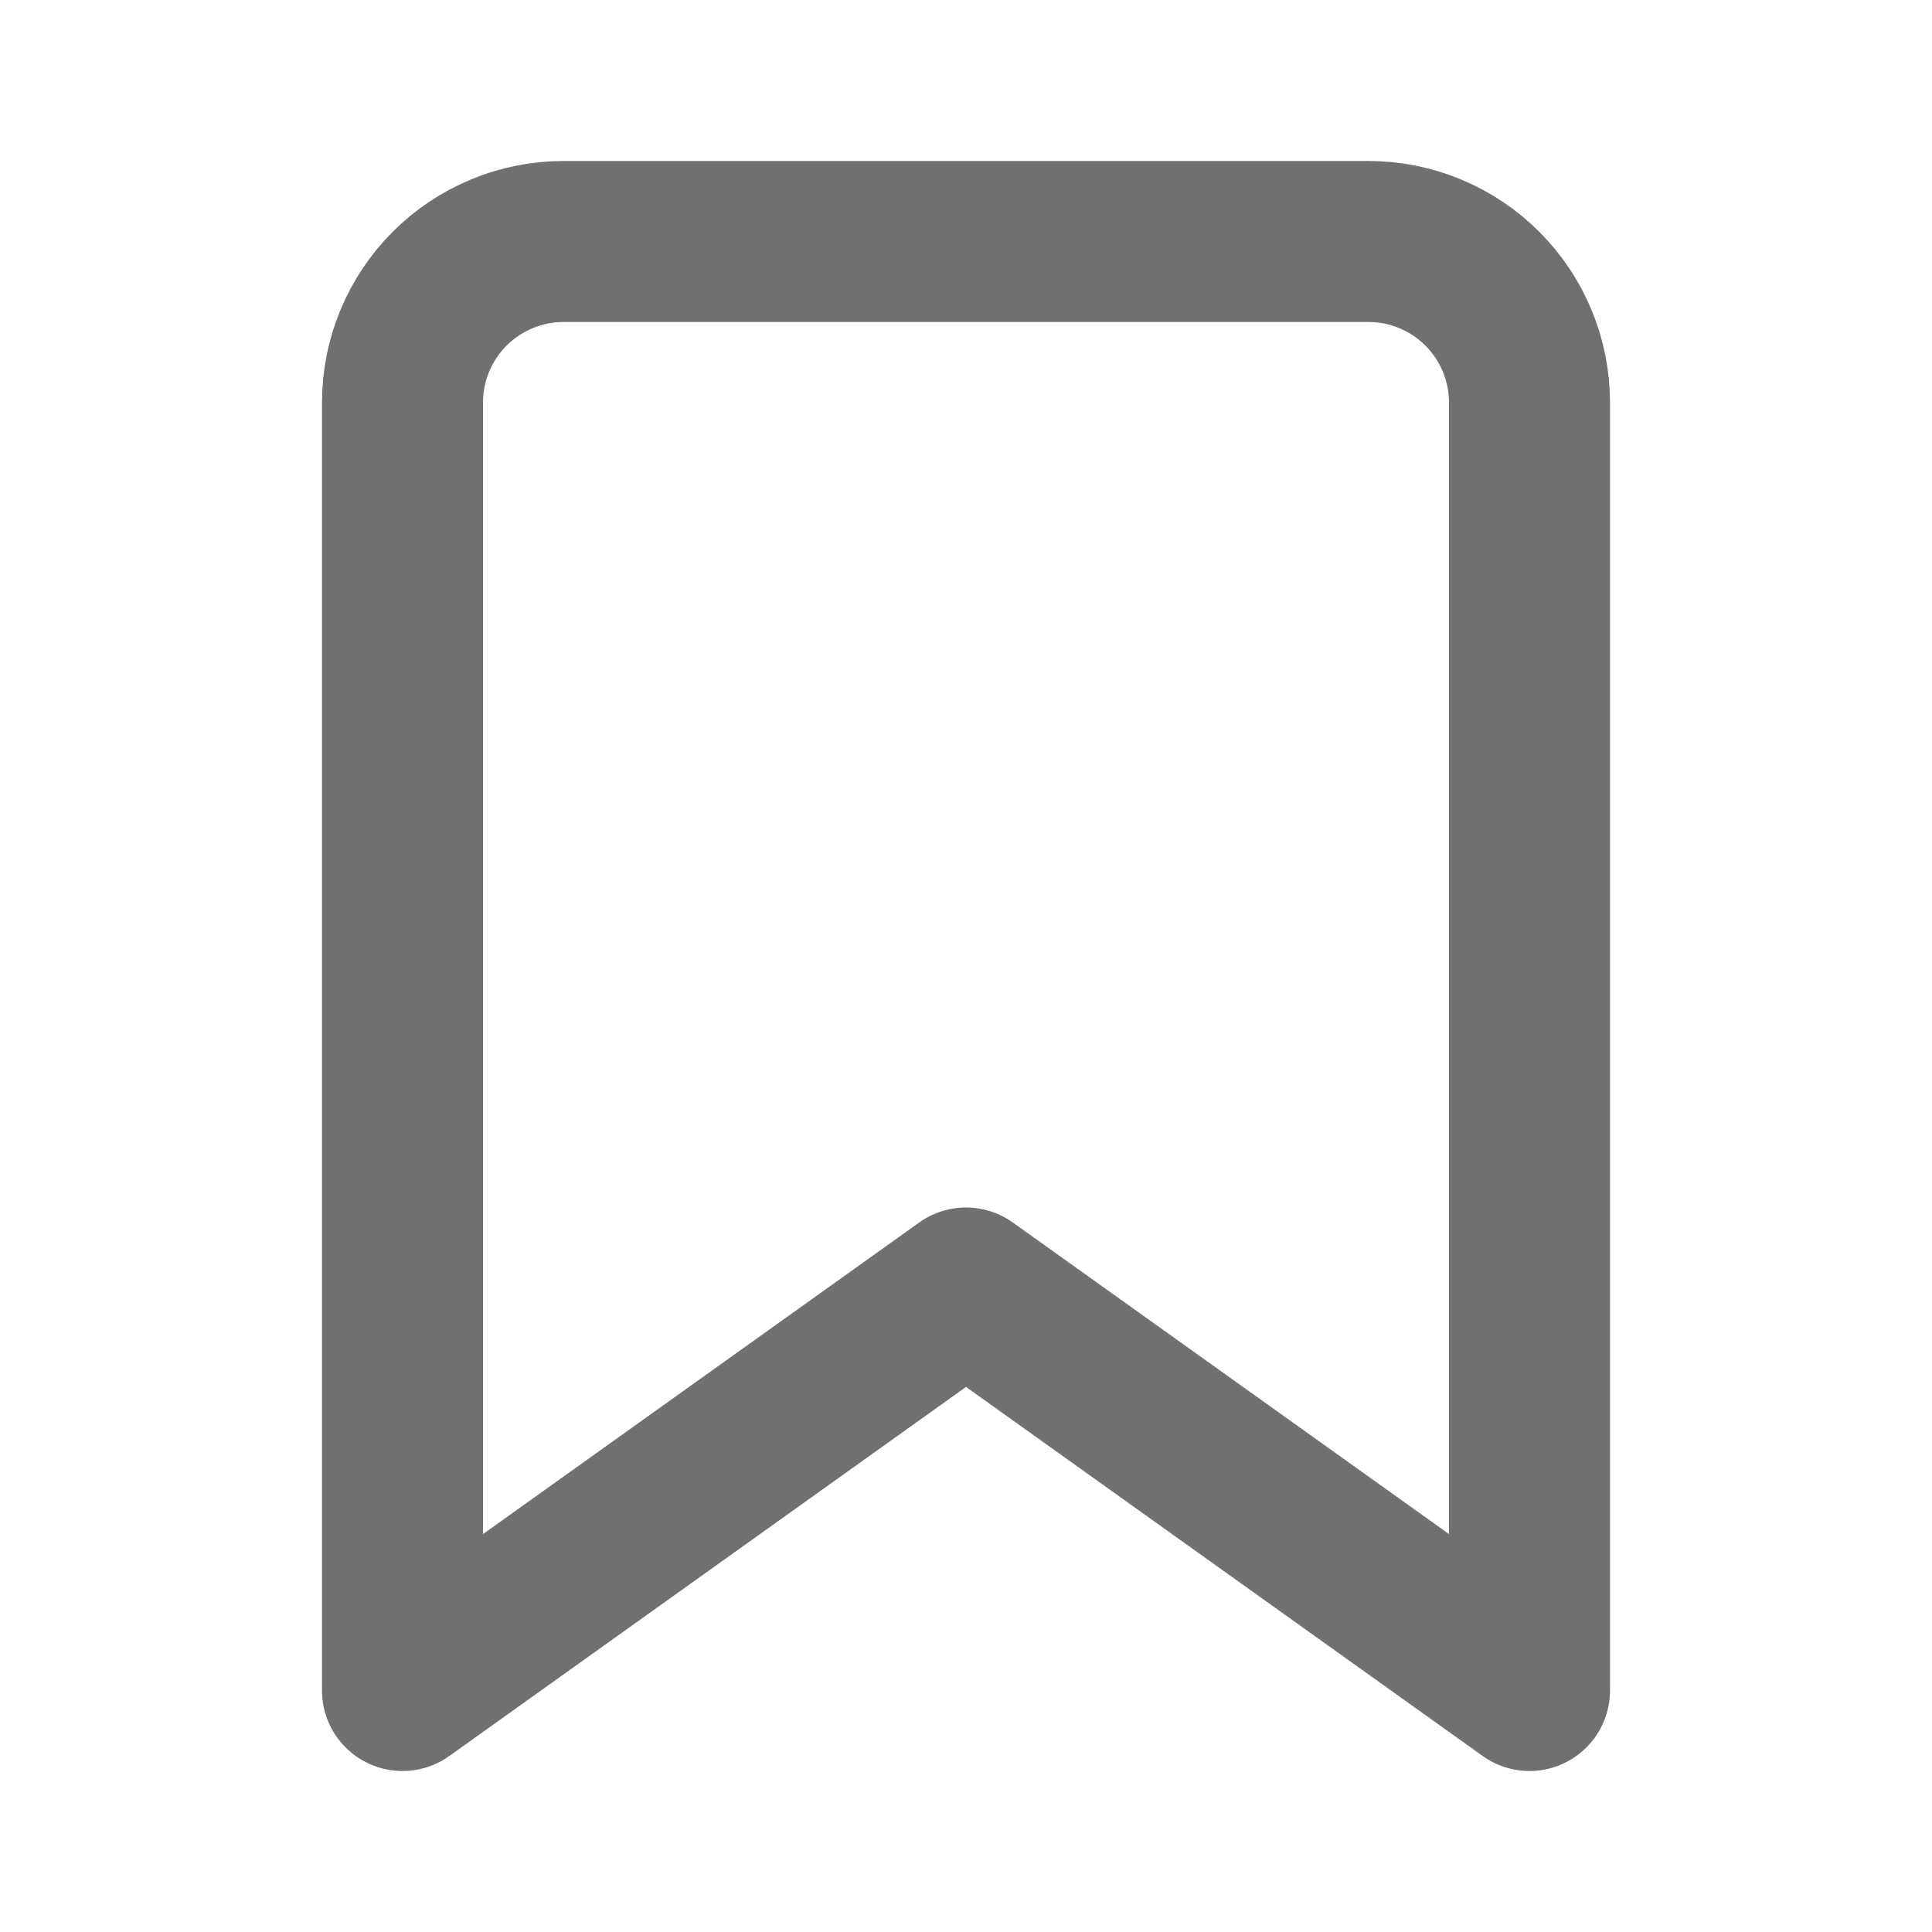
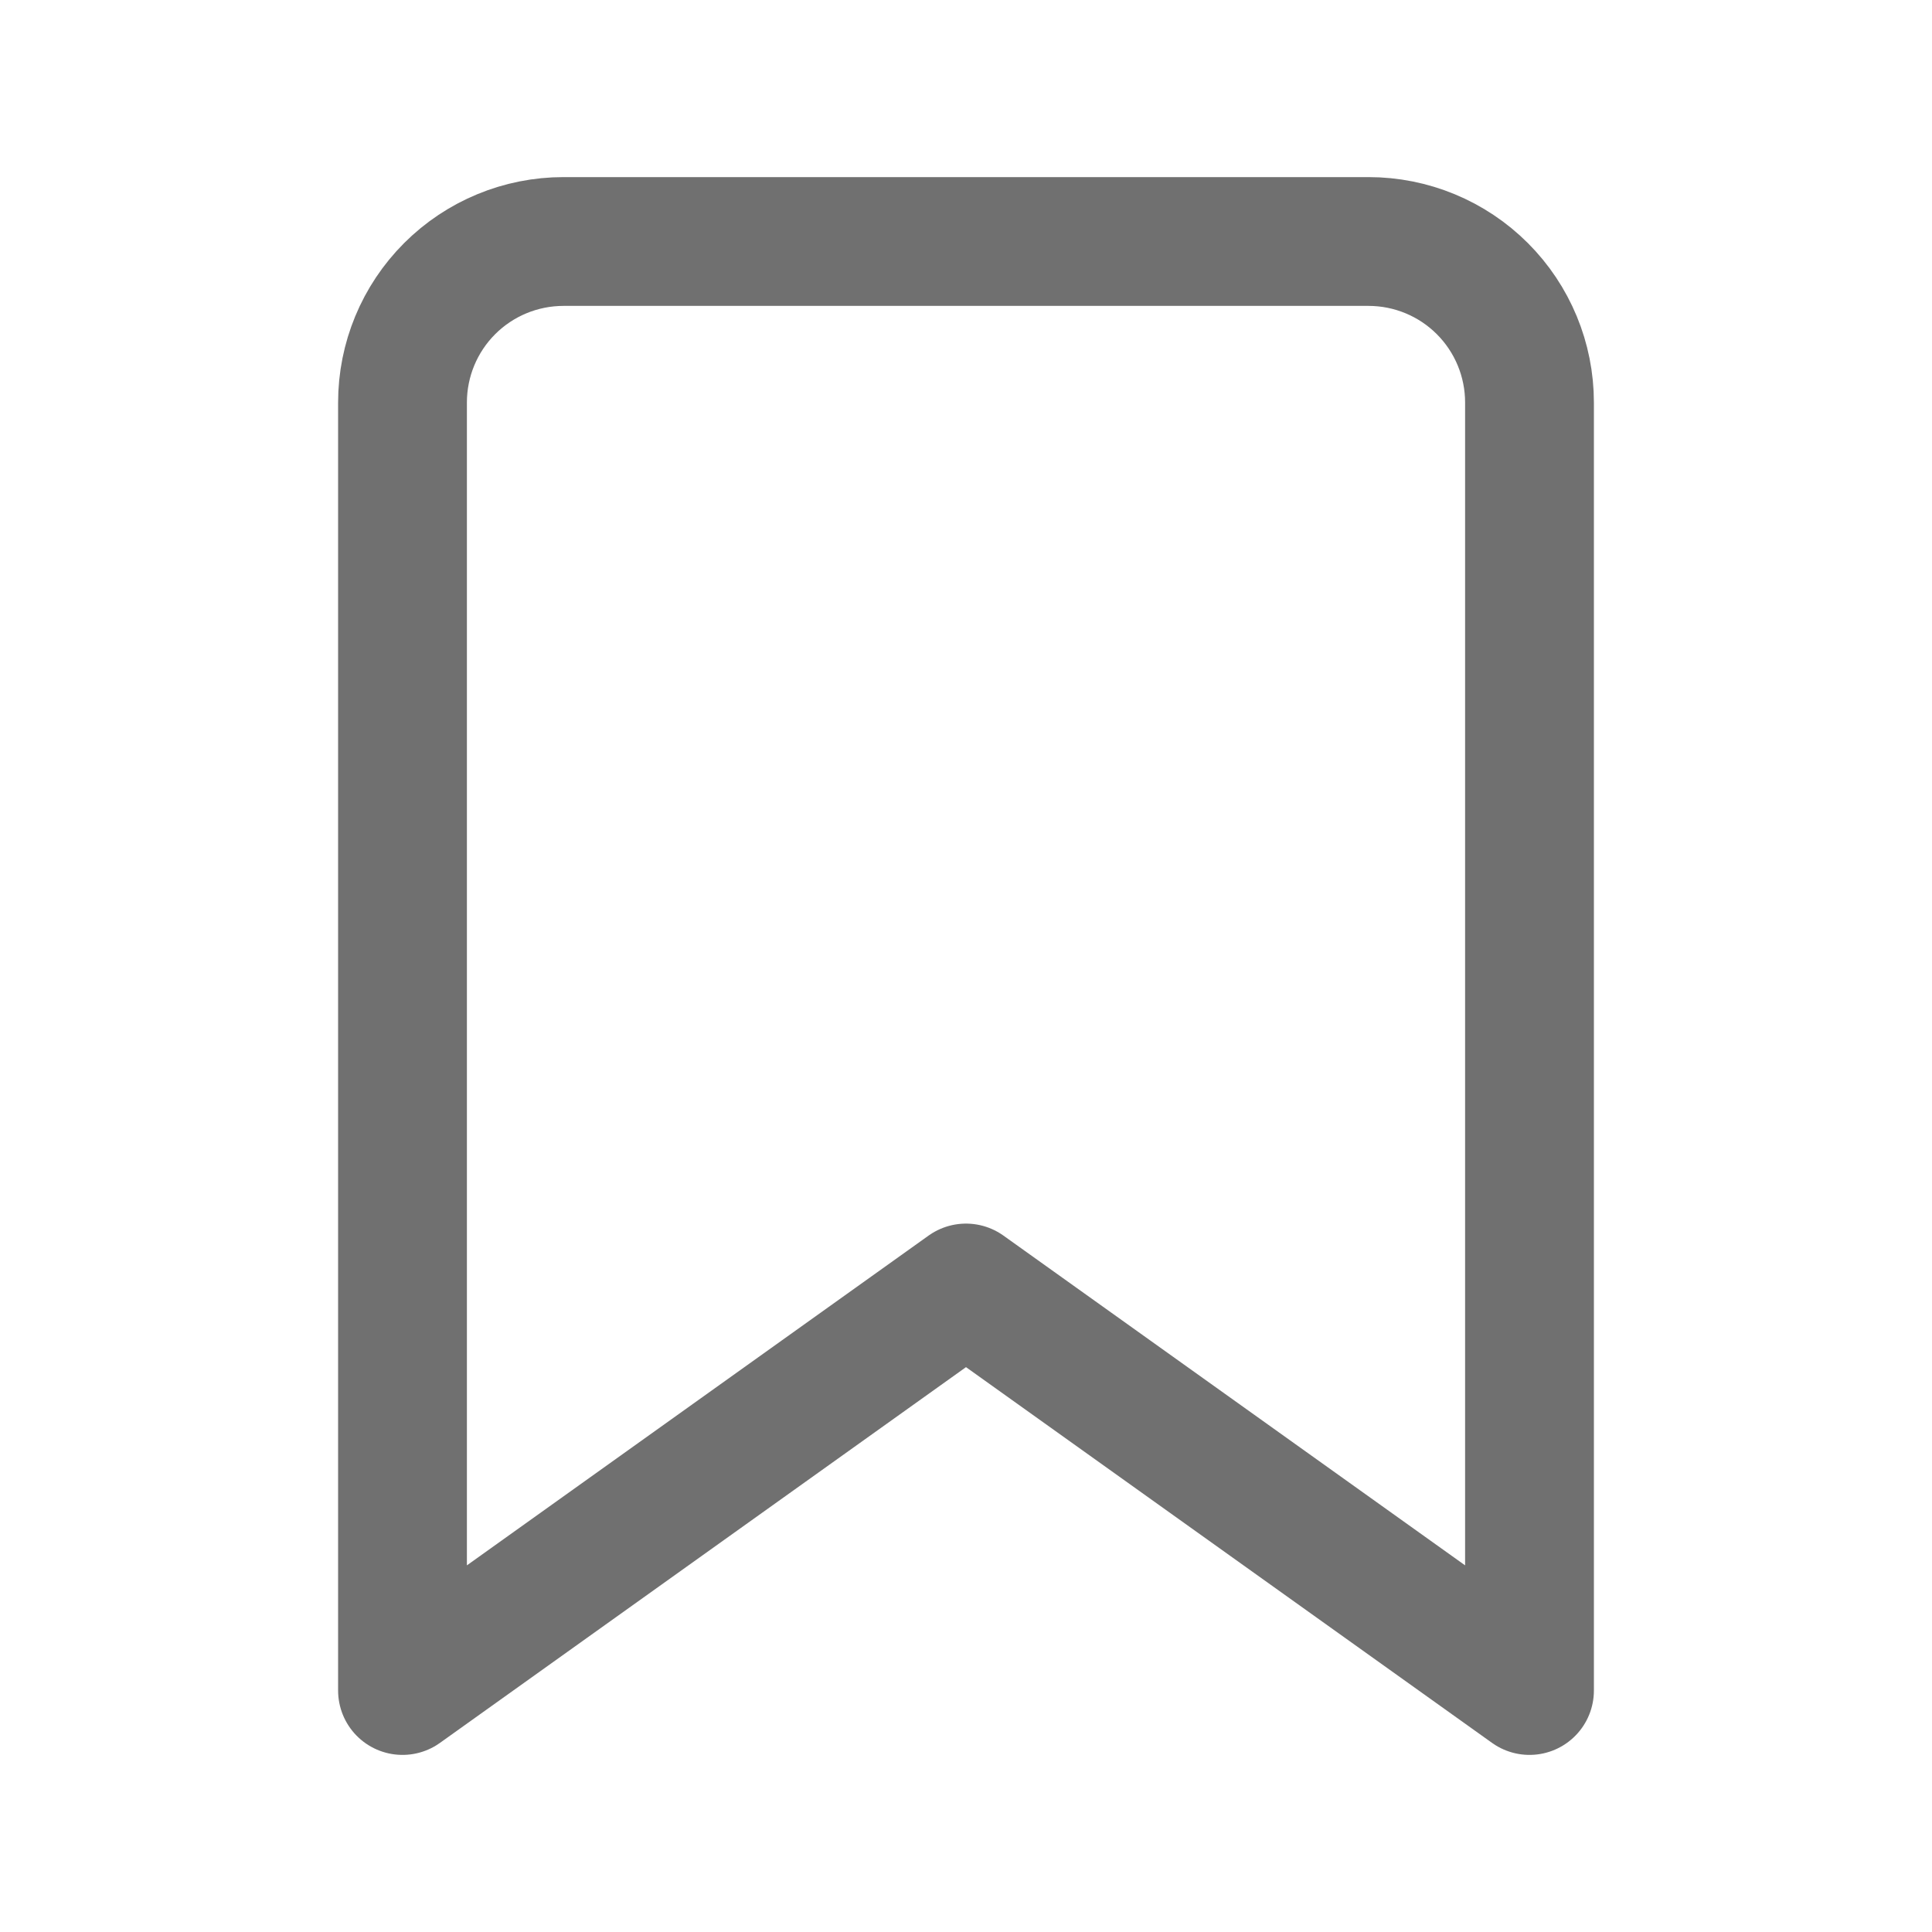
- <svg xmlns="http://www.w3.org/2000/svg" width="24" height="24" viewBox="0 0 24 24" fill="none">
-   <path d="M19 21L12 16L5 21V5C5 4.47 5.211 3.961 5.586 3.586C5.961 3.211 6.47 3 7 3H17C17.53 3 18.039 3.211 18.414 3.586C18.789 3.961 19 4.47 19 5V21Z" stroke="#707070" stroke-width="2" stroke-linecap="round" stroke-linejoin="round" />
+ <svg xmlns="http://www.w3.org/2000/svg" width="30" height="30" viewBox="0 0 30 30" fill="none">
+   <path d="M23.75 26.25L15 20L6.25 26.25V6.25C6.25 5.587 6.513 4.951 6.982 4.482C7.451 4.013 8.087 3.75 8.75 3.75H21.25C21.913 3.75 22.549 4.013 23.018 4.482C23.487 4.951 23.75 5.587 23.75 6.25V26.25Z" stroke="#707070" stroke-width="2" stroke-linecap="round" stroke-linejoin="round" />
</svg>
